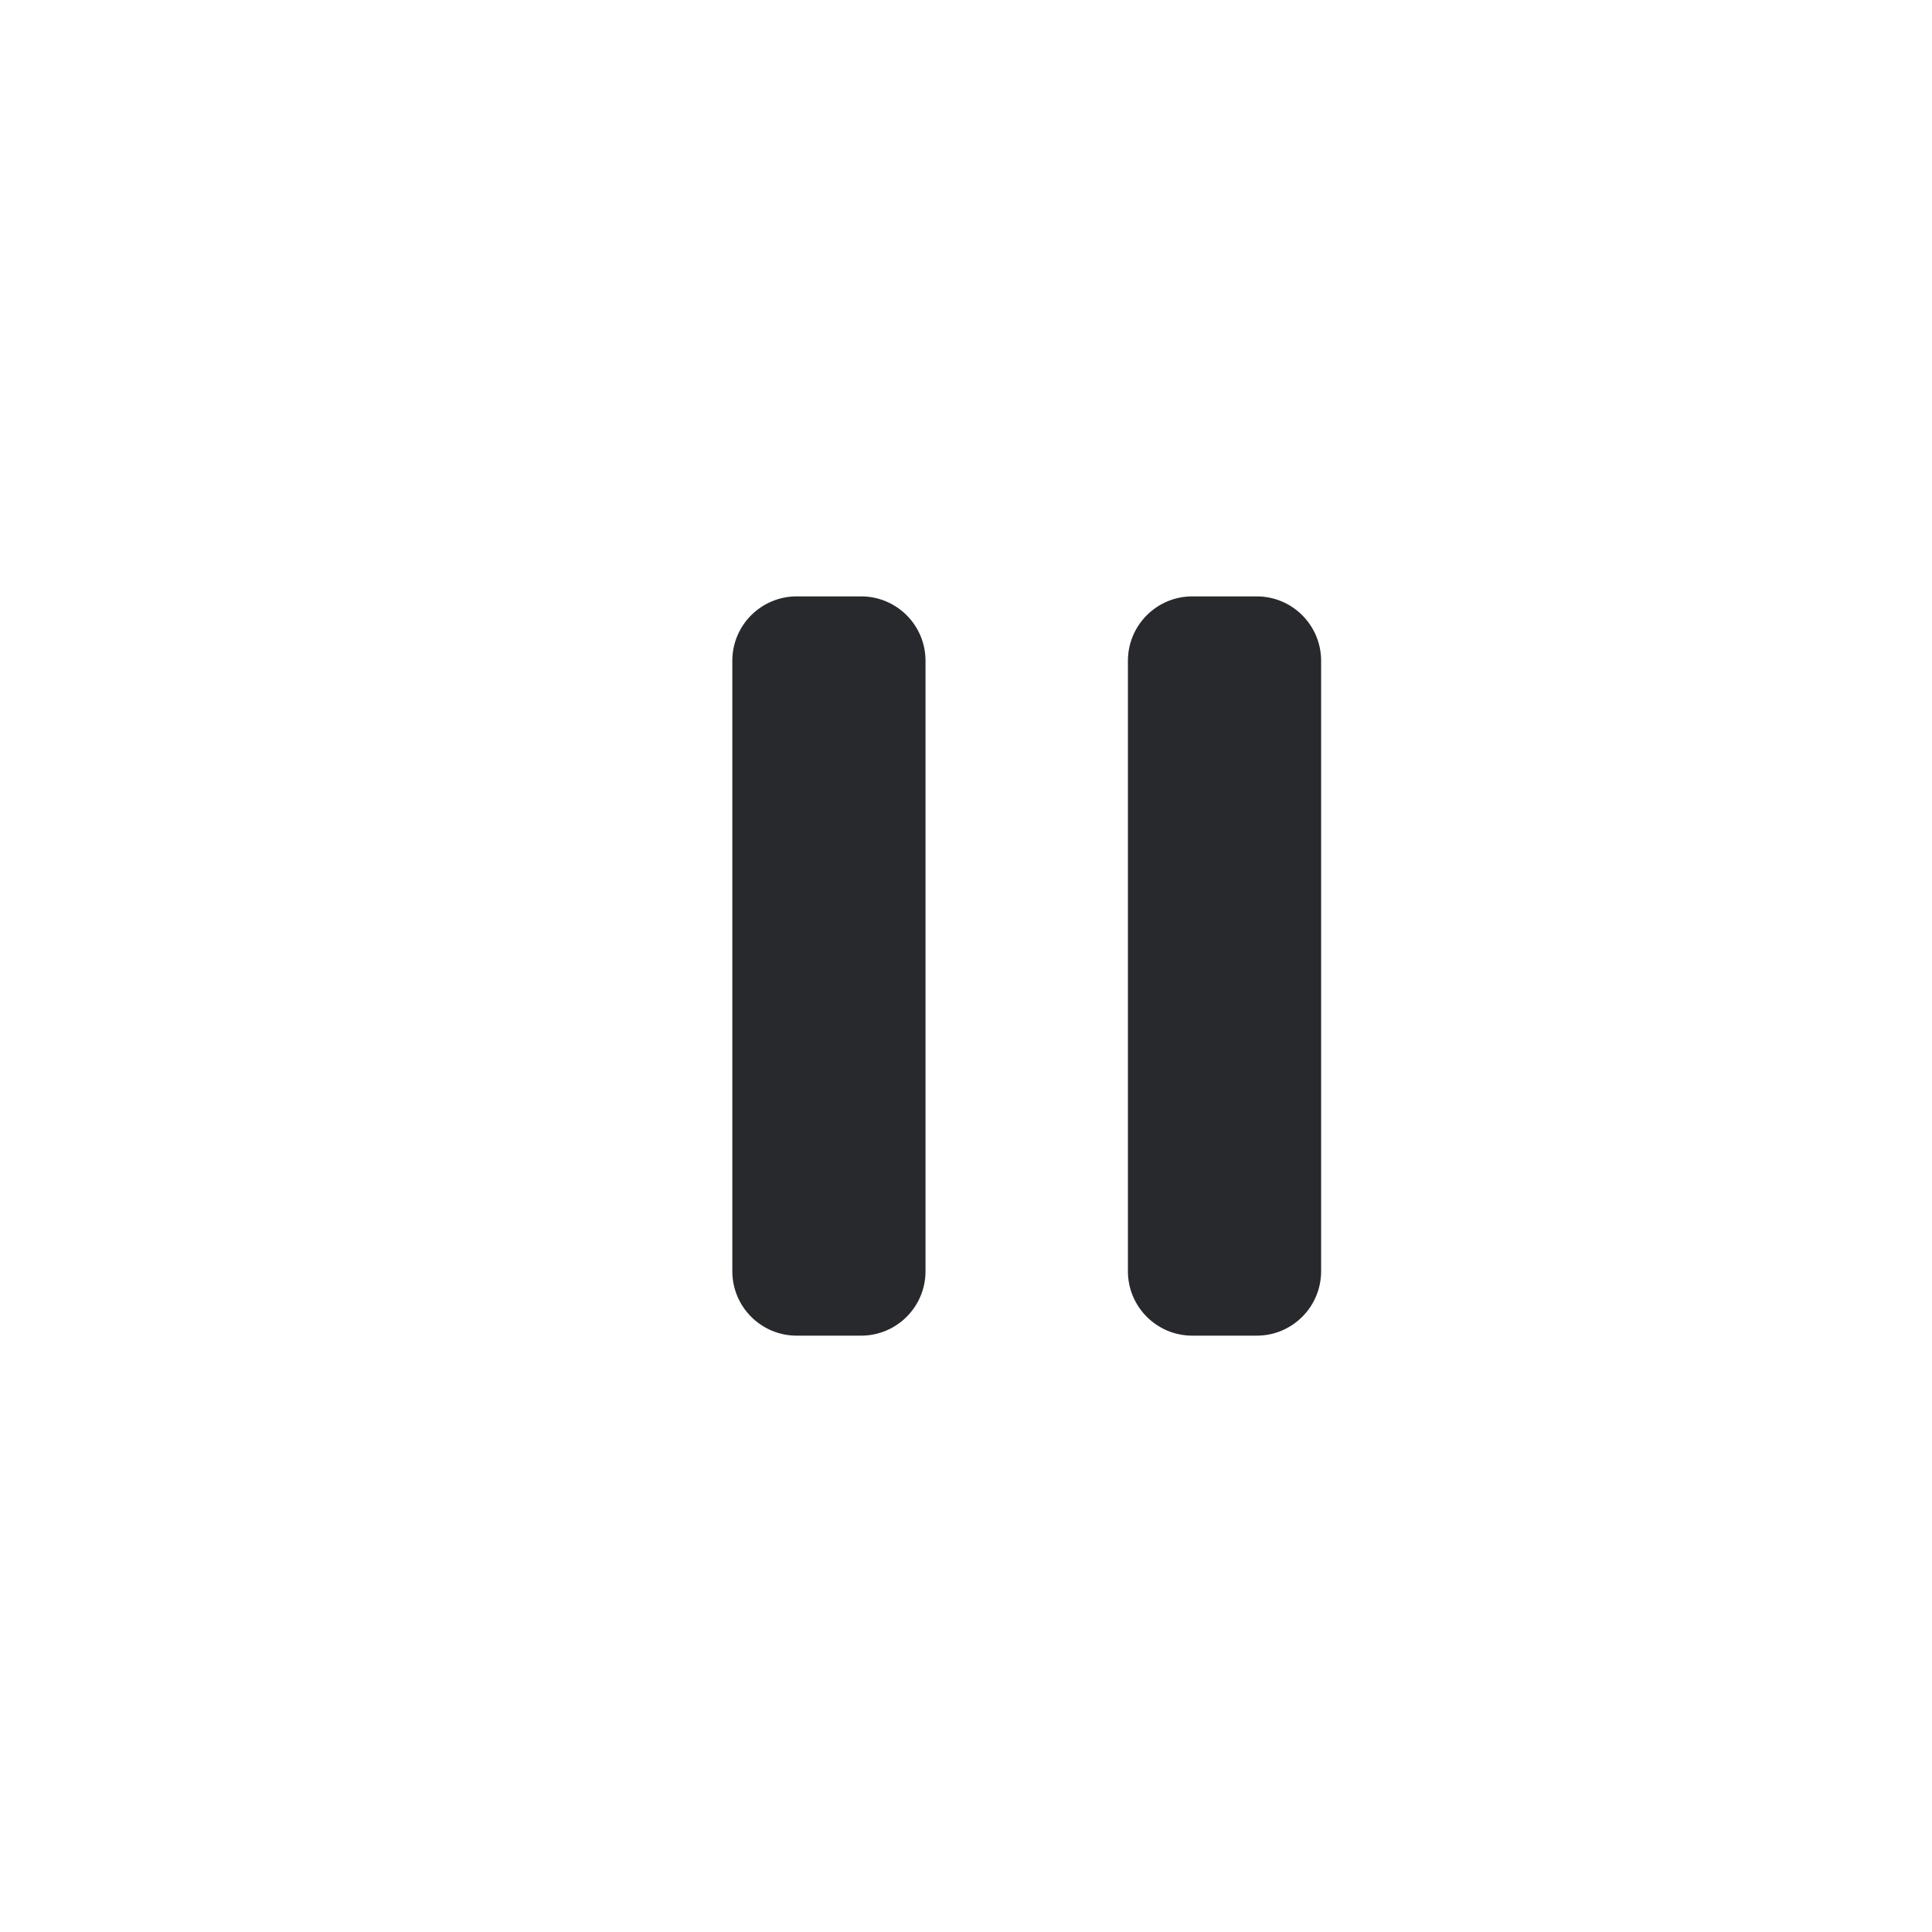
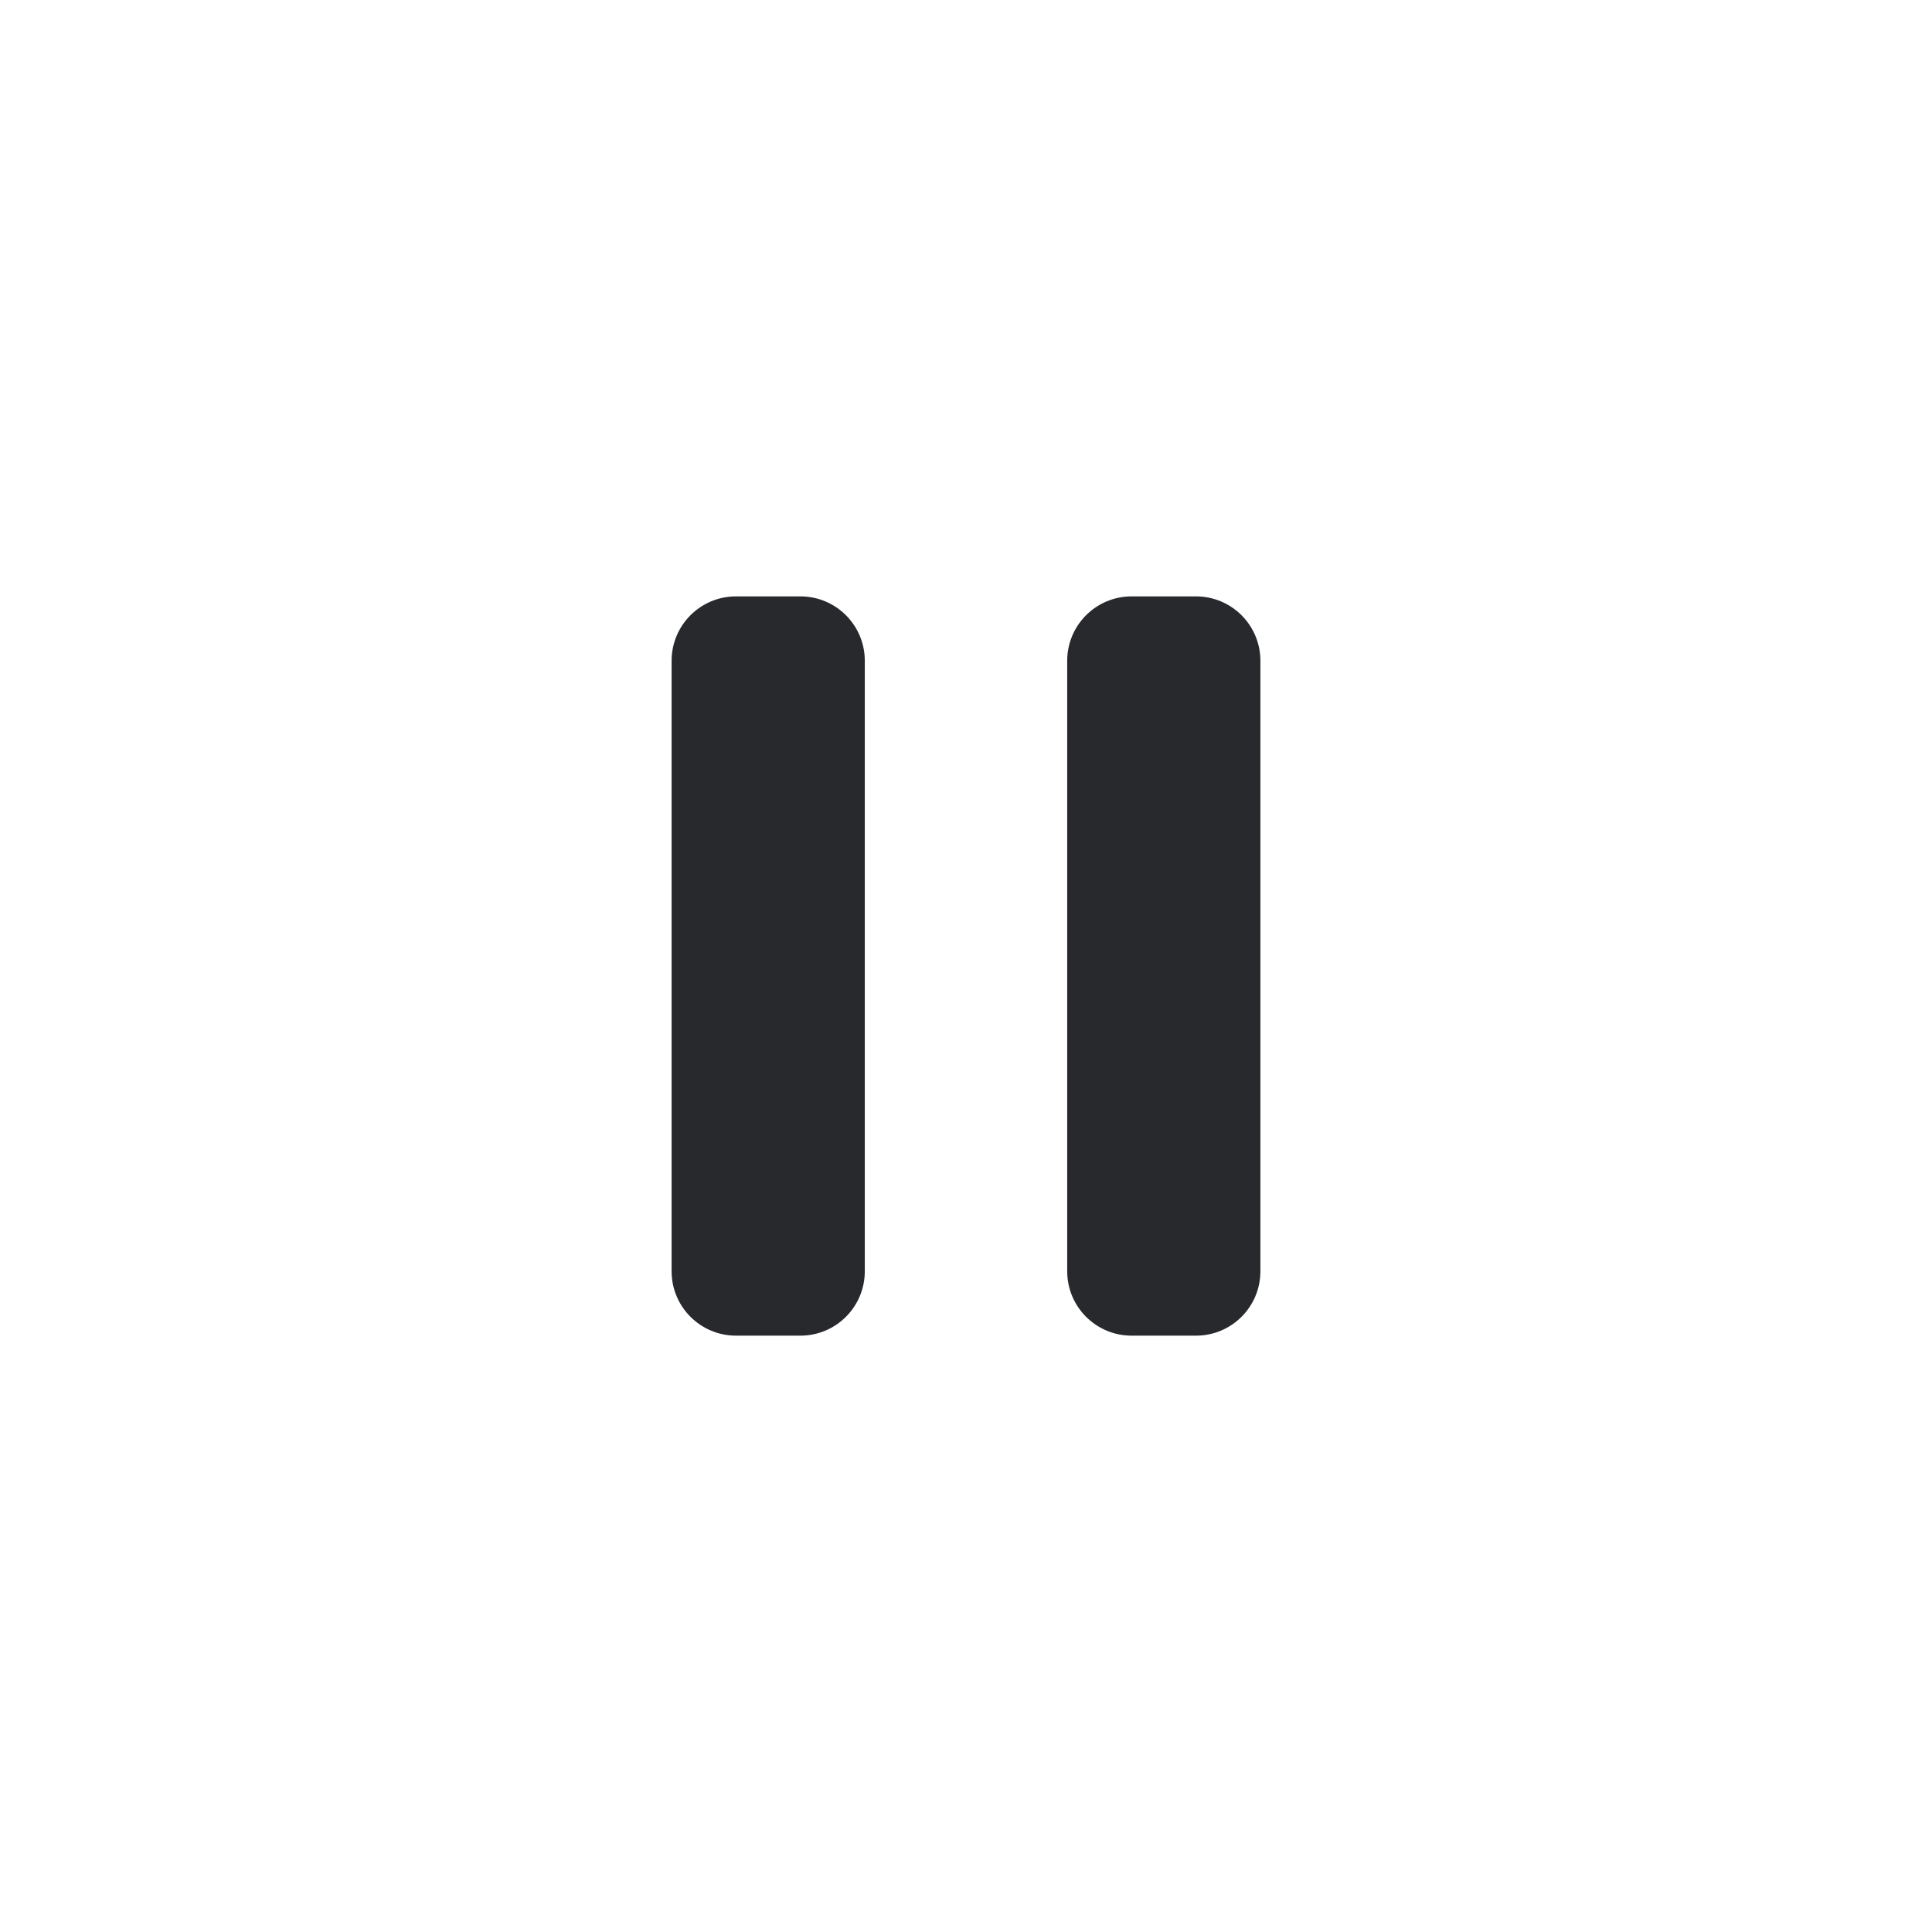
<svg xmlns="http://www.w3.org/2000/svg" preserveAspectRatio="none" overflow="visible" style="display: block;" width="52.5" height="52.5" viewBox="0 0 52.5 52.5" fill="none">
  <g id="Web Internal / Pause">
-     <rect x="19.9" y="16.206" width="5.25" height="20.089" rx="1.75" fill="#27292D" />
-     <rect x="30.65" y="16.206" width="5.25" height="20.089" rx="1.75" fill="#27292D" />
+     <rect x="18.25" y="16.206" width="5.25" height="20.089" rx="1.75" fill="#27292D" />
+     <rect x="29" y="16.206" width="5.25" height="20.089" rx="1.75" fill="#27292D" />
  </g>
</svg>
